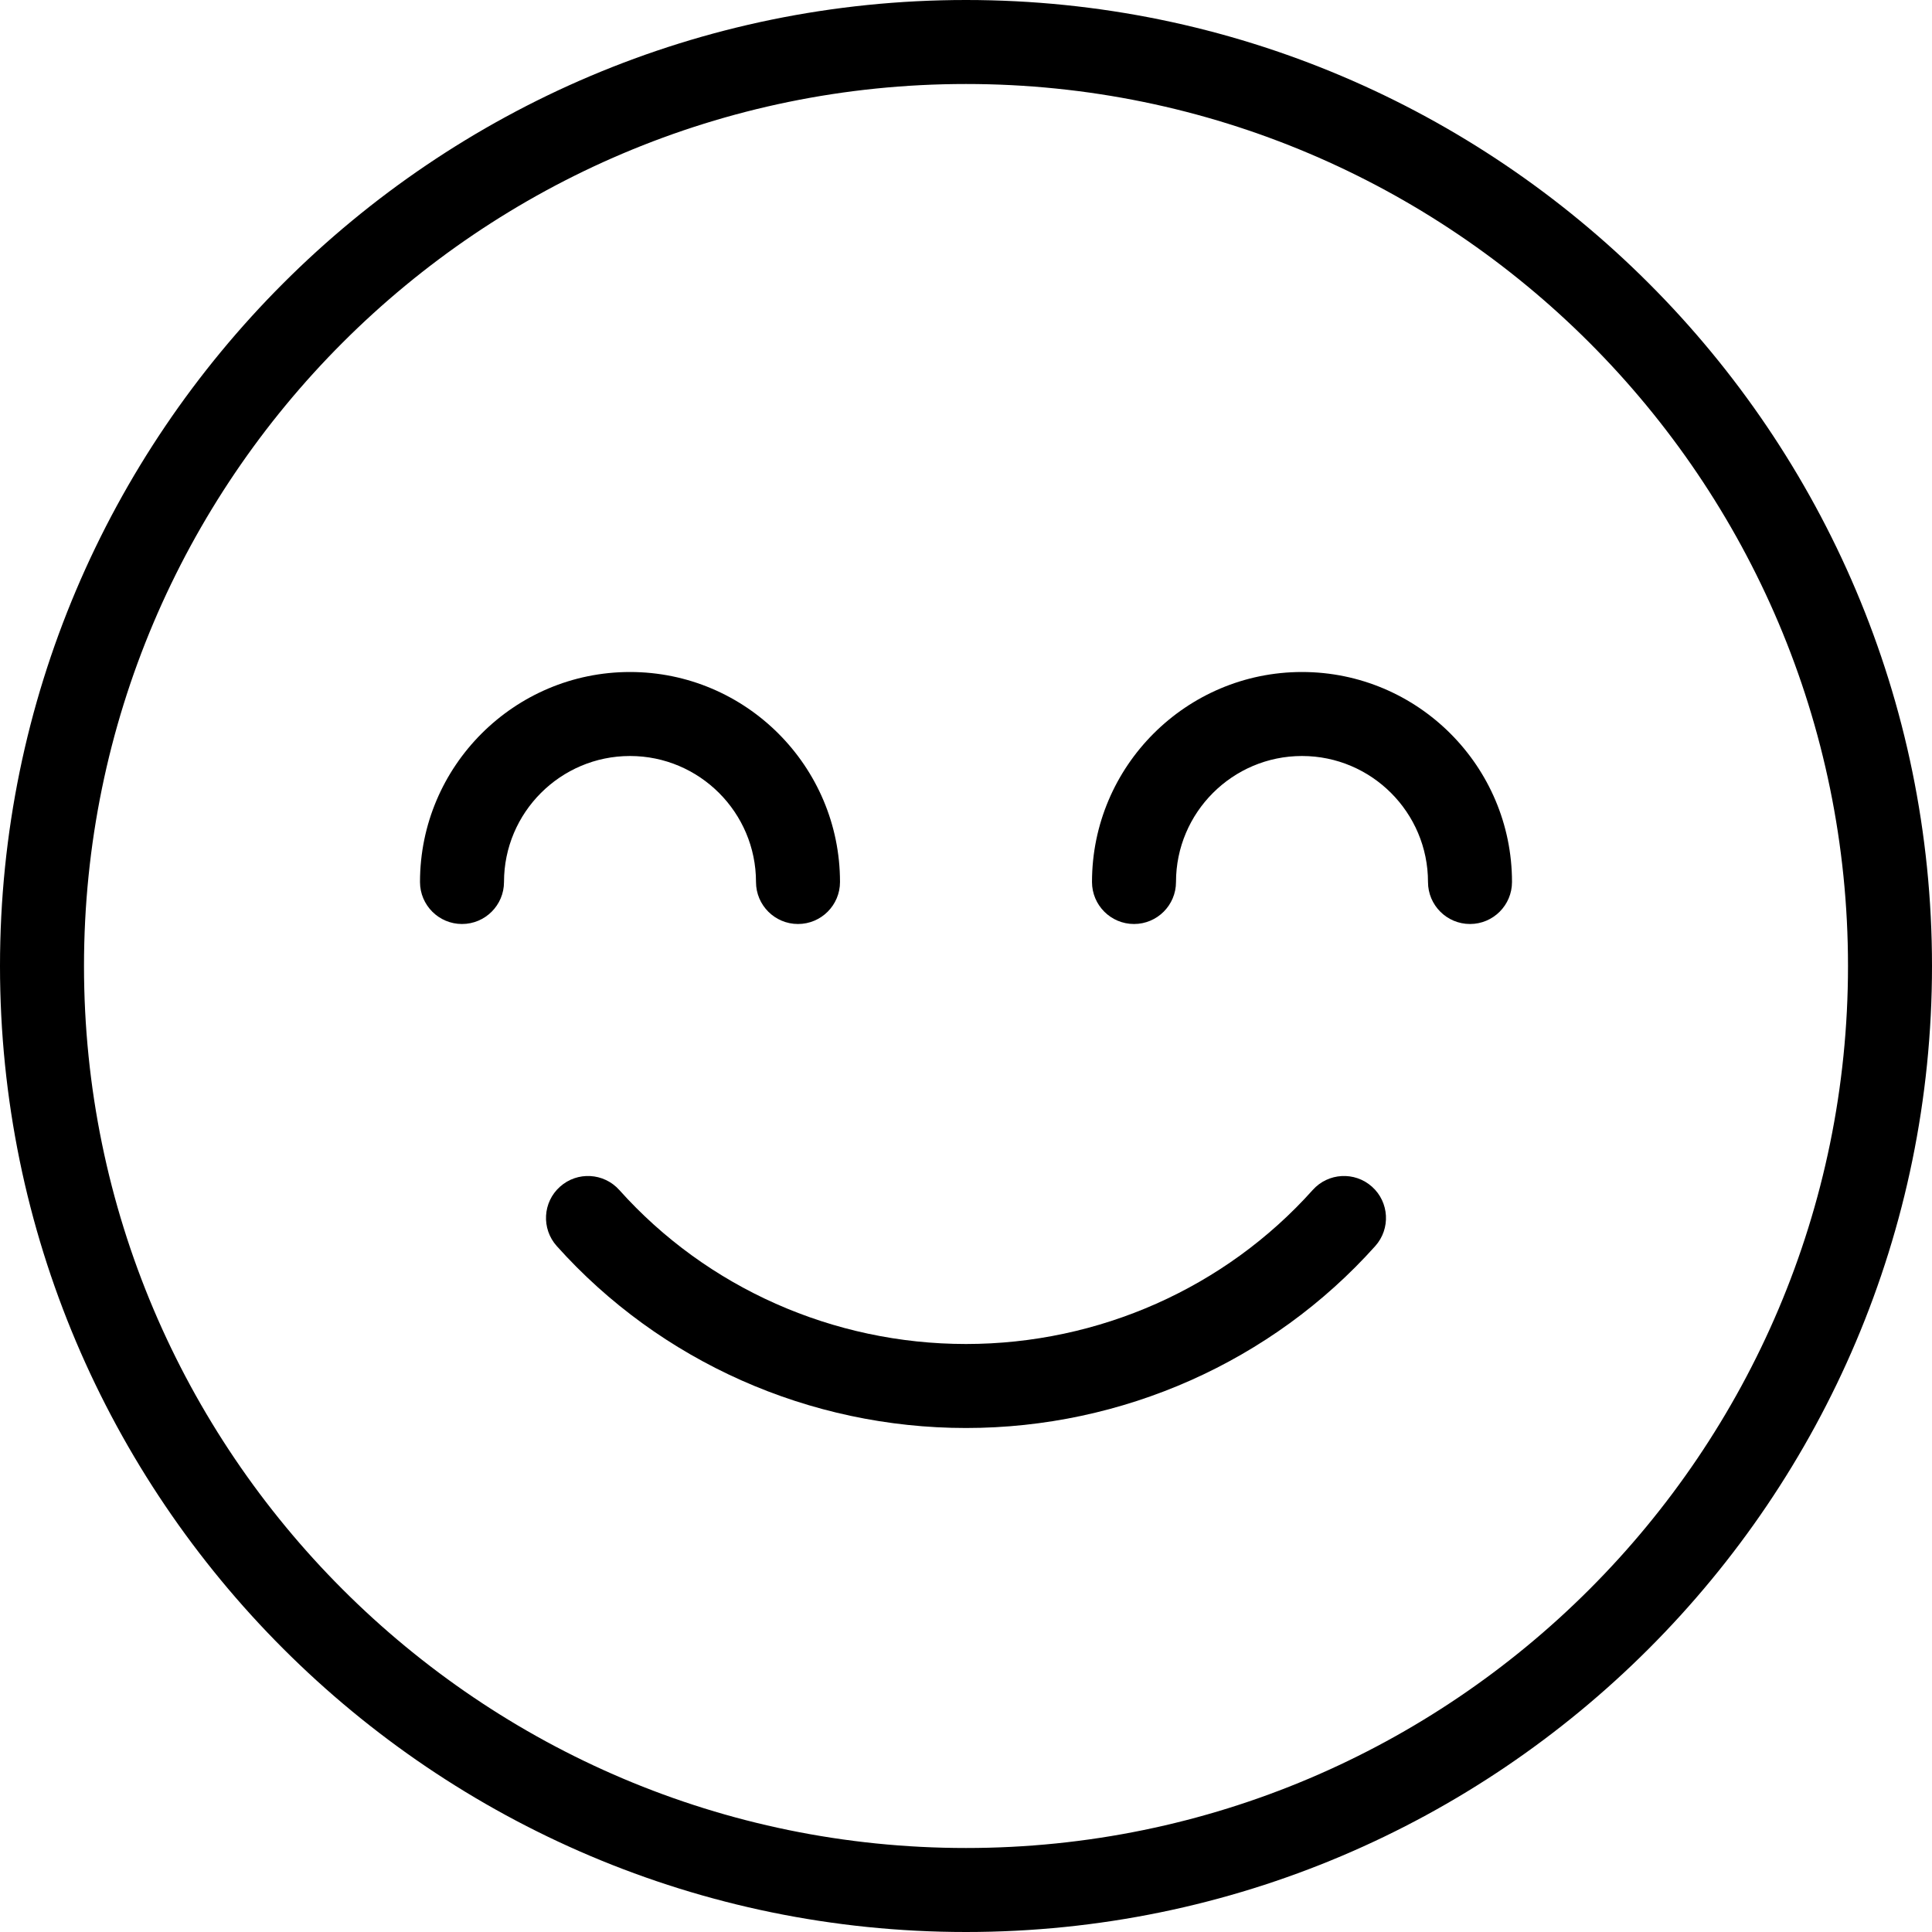
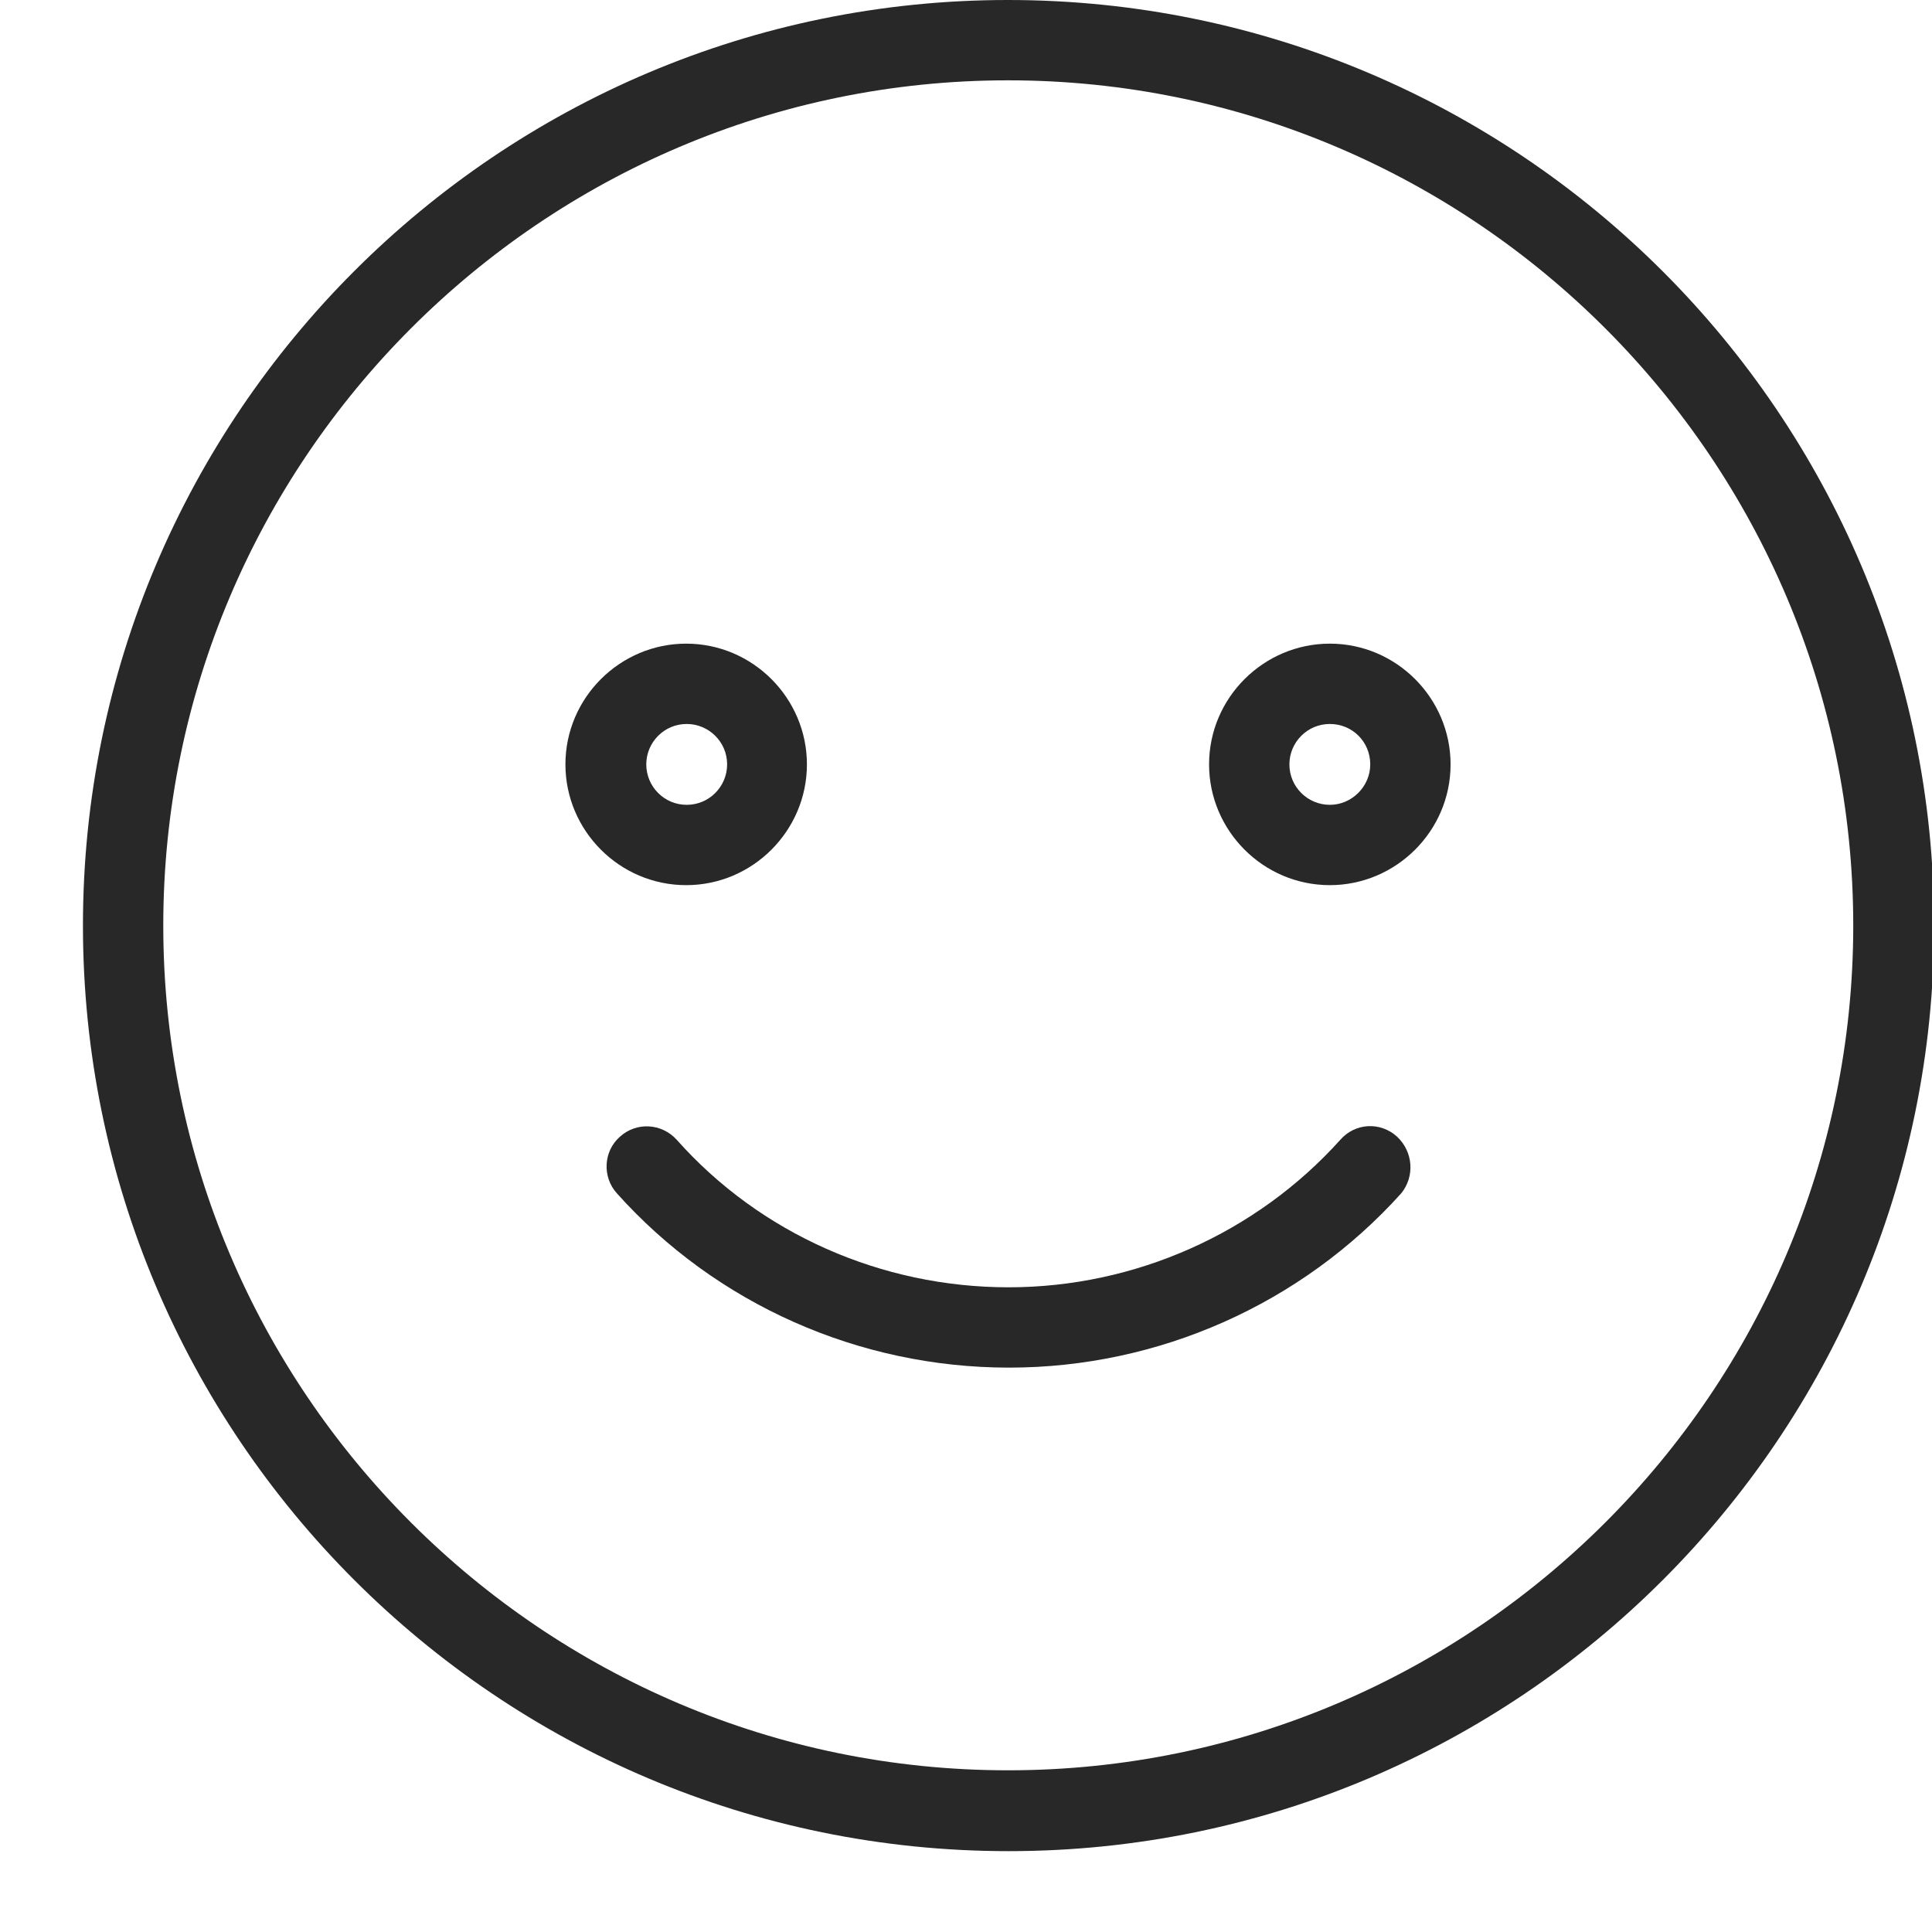
- <svg xmlns="http://www.w3.org/2000/svg" version="1.1" id="Capa_1" x="0px" y="0px" viewBox="0 0 368 368" style="enable-background:new 0 0 368 368;" xml:space="preserve">
+ <svg xmlns="http://www.w3.org/2000/svg" version="1.1" id="Capa_1" x="0px" y="0px" viewBox="4 -4 368 368" style="enable-background:new 4 -4 368 368;" xml:space="preserve">
+   <style type="text/css">
+ 	.st0{fill:#282828;}
+ </style>
  <g>
    <g>
      <g>
-         <path d="M261.336,226.04c-3.296-2.952-8.36-2.664-11.296,0.624C233.352,245.312,209.288,256,184,256     c-25.28,0-49.352-10.688-66.04-29.336c-2.952-3.288-8-3.576-11.296-0.624c-3.296,2.944-3.568,8-0.624,11.296     C125.76,259.368,154.176,272,184,272c29.832,0,58.248-12.64,77.96-34.664C264.904,234.04,264.624,228.984,261.336,226.04z" />
-         <path d="M184,0C82.544,0,0,82.544,0,184s82.544,184,184,184s184-82.544,184-184S285.456,0,184,0z M184,352     c-92.64,0-168-75.36-168-168S91.36,16,184,16s168,75.36,168,168S276.64,352,184,352z" />
-         <path d="M248,128c-22.056,0-40,17.944-40,40c0,4.416,3.584,8,8,8c4.416,0,8-3.584,8-8c0-13.232,10.768-24,24-24s24,10.768,24,24     c0,4.416,3.584,8,8,8c4.416,0,8-3.584,8-8C288,145.944,270.056,128,248,128z" />
-         <path d="M144,168c0,4.416,3.584,8,8,8s8-3.584,8-8c0-22.056-17.944-40-40-40c-22.056,0-40,17.944-40,40c0,4.416,3.584,8,8,8     s8-3.584,8-8c0-13.232,10.768-24,24-24S144,154.768,144,168z" />
+         <path class="st0" d="M196-4C98.8-4,19.8,75,19.8,172.3s79,176.3,176.3,176.3s176.3-79,176.3-176.3S293.3-4,196-4z M196,333.2     c-88.7,0-160.9-72.2-160.9-160.9S107.3,11.3,196,11.3S357,83.6,357,172.3S284.7,333.2,196,333.2z" />
+         <path class="st0" d="M157.7,141.6c0-12.6-10.3-23-23-23c-12.6,0-23,10.3-23,23c0,12.6,10.3,23,23,23     C147.4,164.6,157.7,154.2,157.7,141.6z M127.1,141.6c0-4.2,3.4-7.7,7.7-7.7c4.2,0,7.7,3.4,7.7,7.7c0,4.2-3.4,7.7-7.7,7.7     C130.5,149.3,127.1,145.8,127.1,141.6z" />
+         <path class="st0" d="M257.3,118.6c-12.6,0-23,10.3-23,23c0,12.6,10.3,23,23,23c12.6,0,23-10.3,23-23     C280.3,129,270,118.6,257.3,118.6z M257.3,149.3c-4.2,0-7.7-3.4-7.7-7.7c0-4.2,3.4-7.7,7.7-7.7s7.7,3.4,7.7,7.7     C265,145.8,261.5,149.3,257.3,149.3z" />
+         <path class="st0" d="M270.1,212.5c-3.2-2.9-8-2.6-10.8,0.6c-16,17.8-39.1,28.1-63.2,28.1c-24.2,0-47.3-10.2-63.2-28.1     c-2.9-3.2-7.7-3.4-10.8-0.6c-3.2,2.8-3.4,7.7-0.6,10.8c18.9,21.1,46.1,33.2,74.7,33.2c28.5,0,55.7-12.1,74.7-33.2     C273.5,220.1,273.2,215.4,270.1,212.5z" />
      </g>
    </g>
  </g>
-   <g>
- </g>
-   <g>
- </g>
-   <g>
- </g>
-   <g>
- </g>
-   <g>
- </g>
-   <g>
- </g>
-   <g>
- </g>
-   <g>
- </g>
-   <g>
- </g>
-   <g>
- </g>
-   <g>
- </g>
-   <g>
- </g>
-   <g>
- </g>
-   <g>
- </g>
-   <g>
- </g>
</svg>
